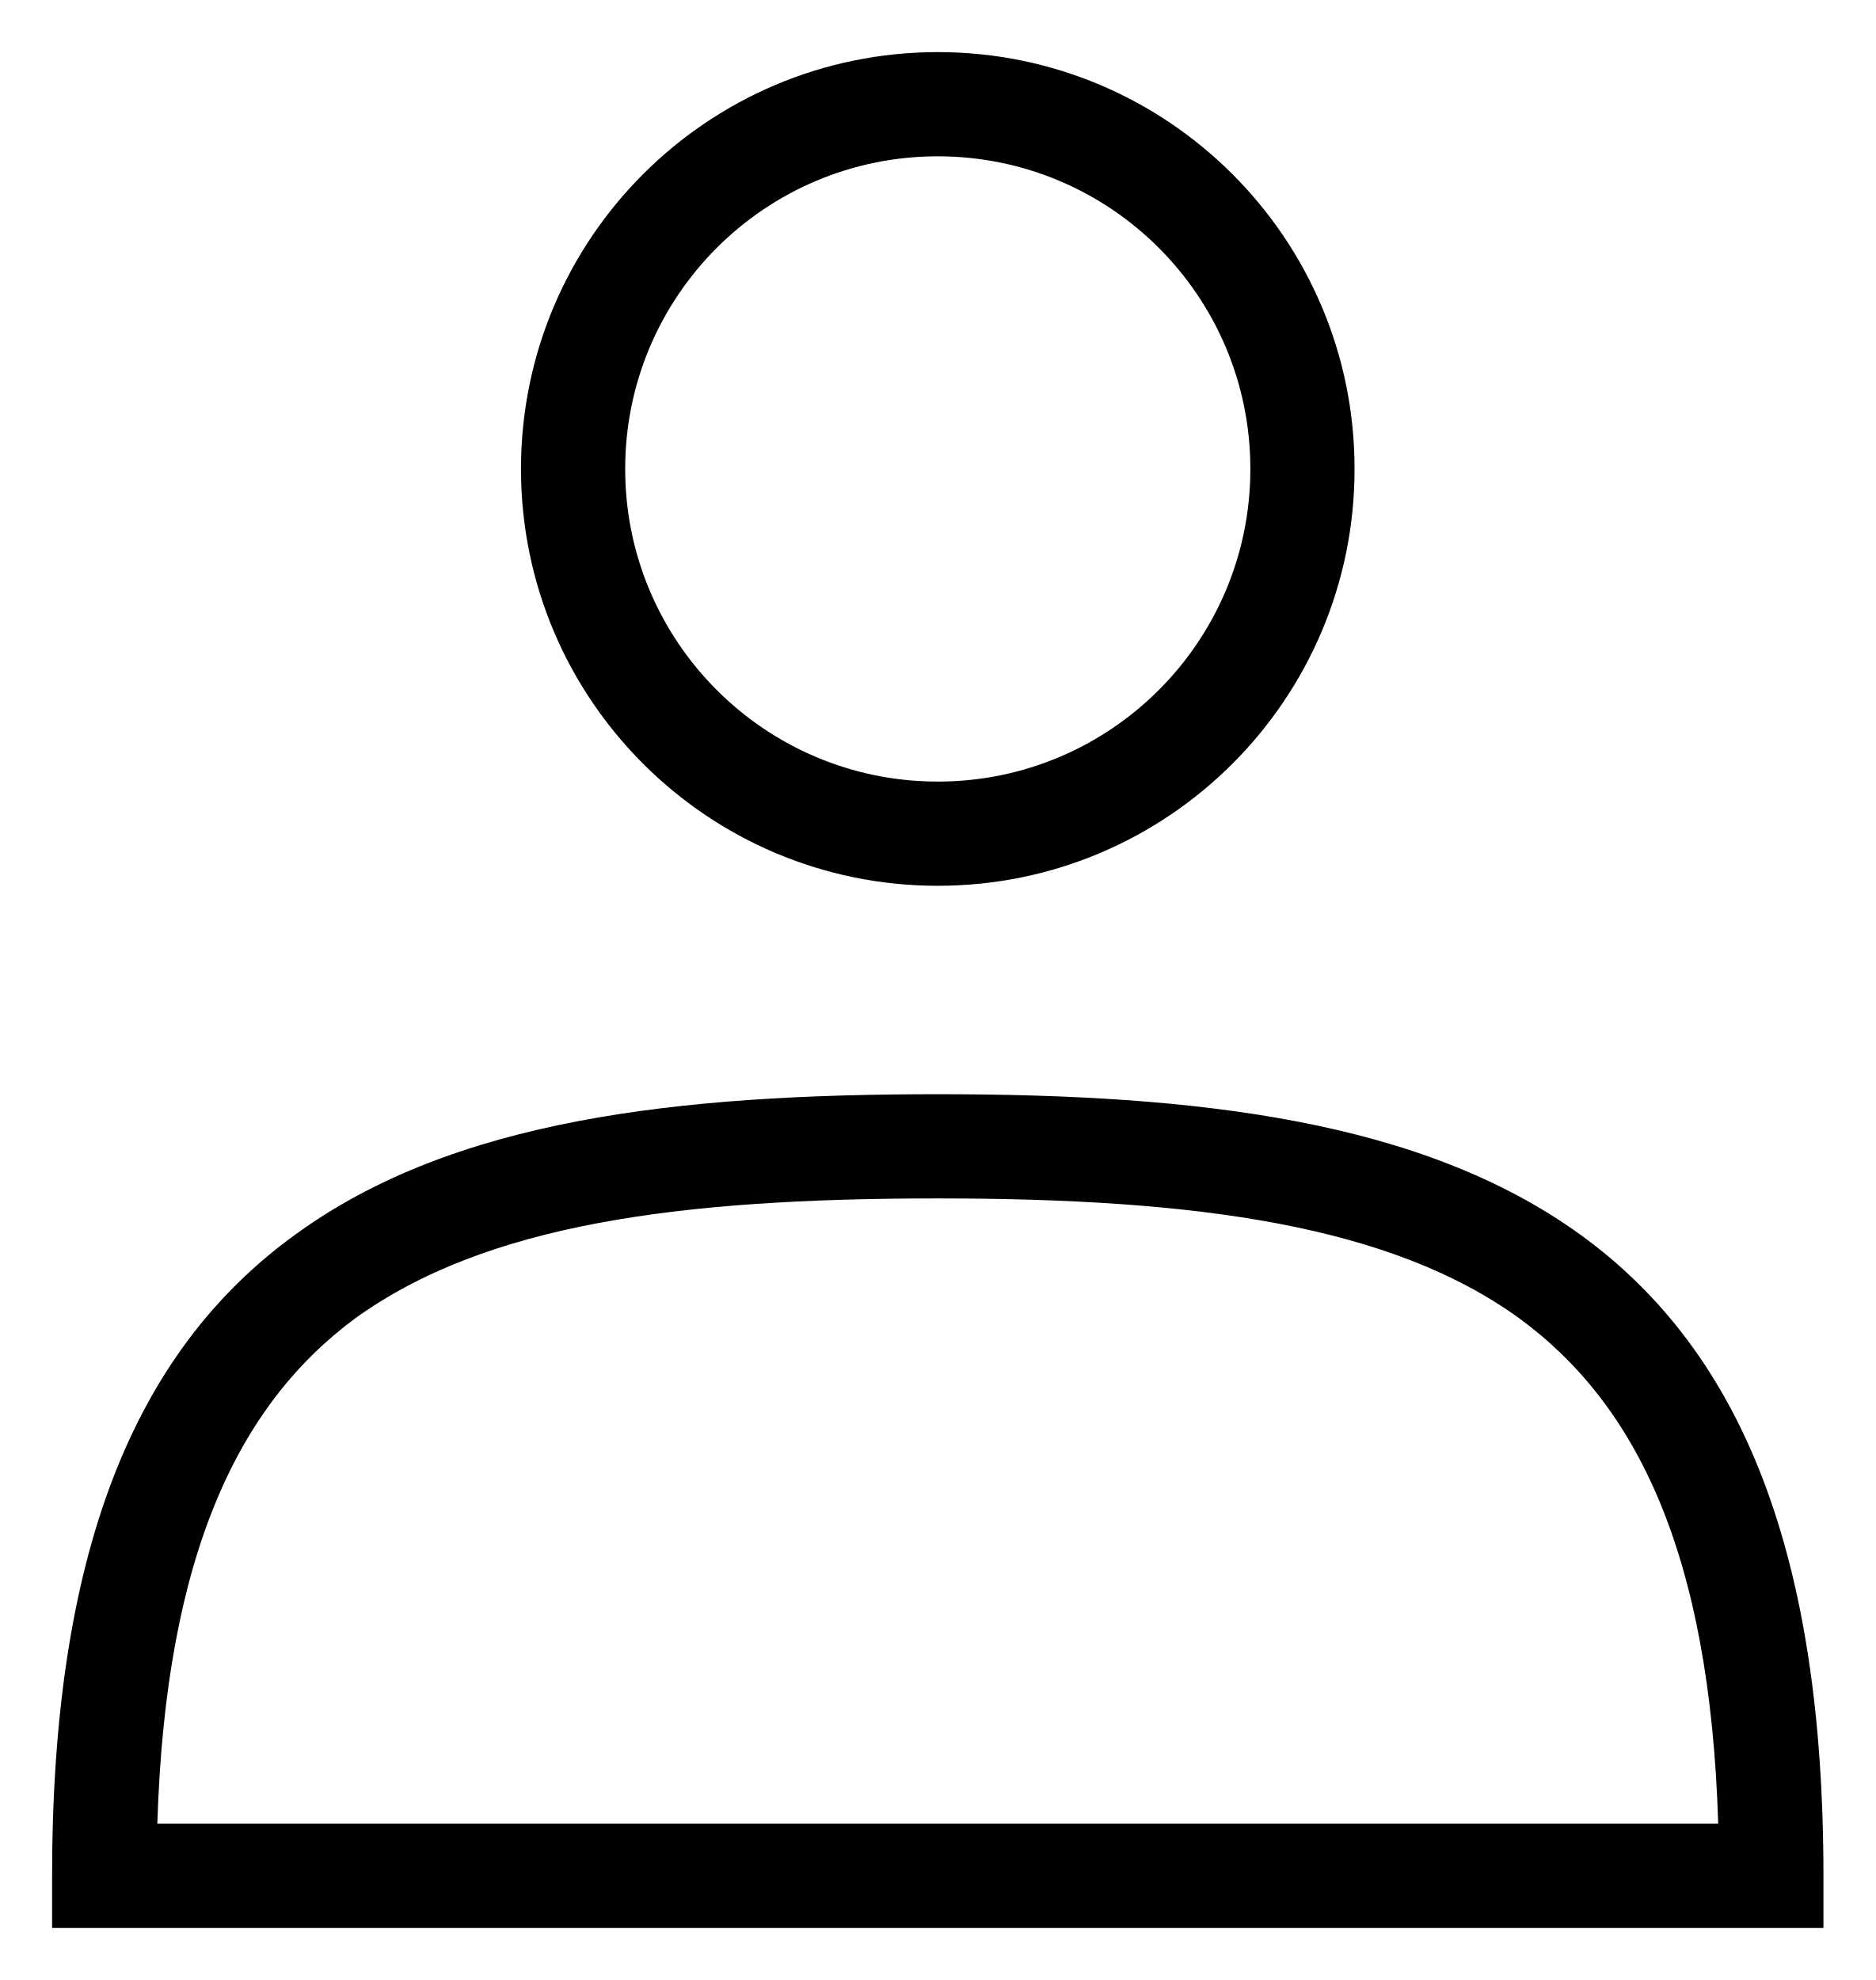
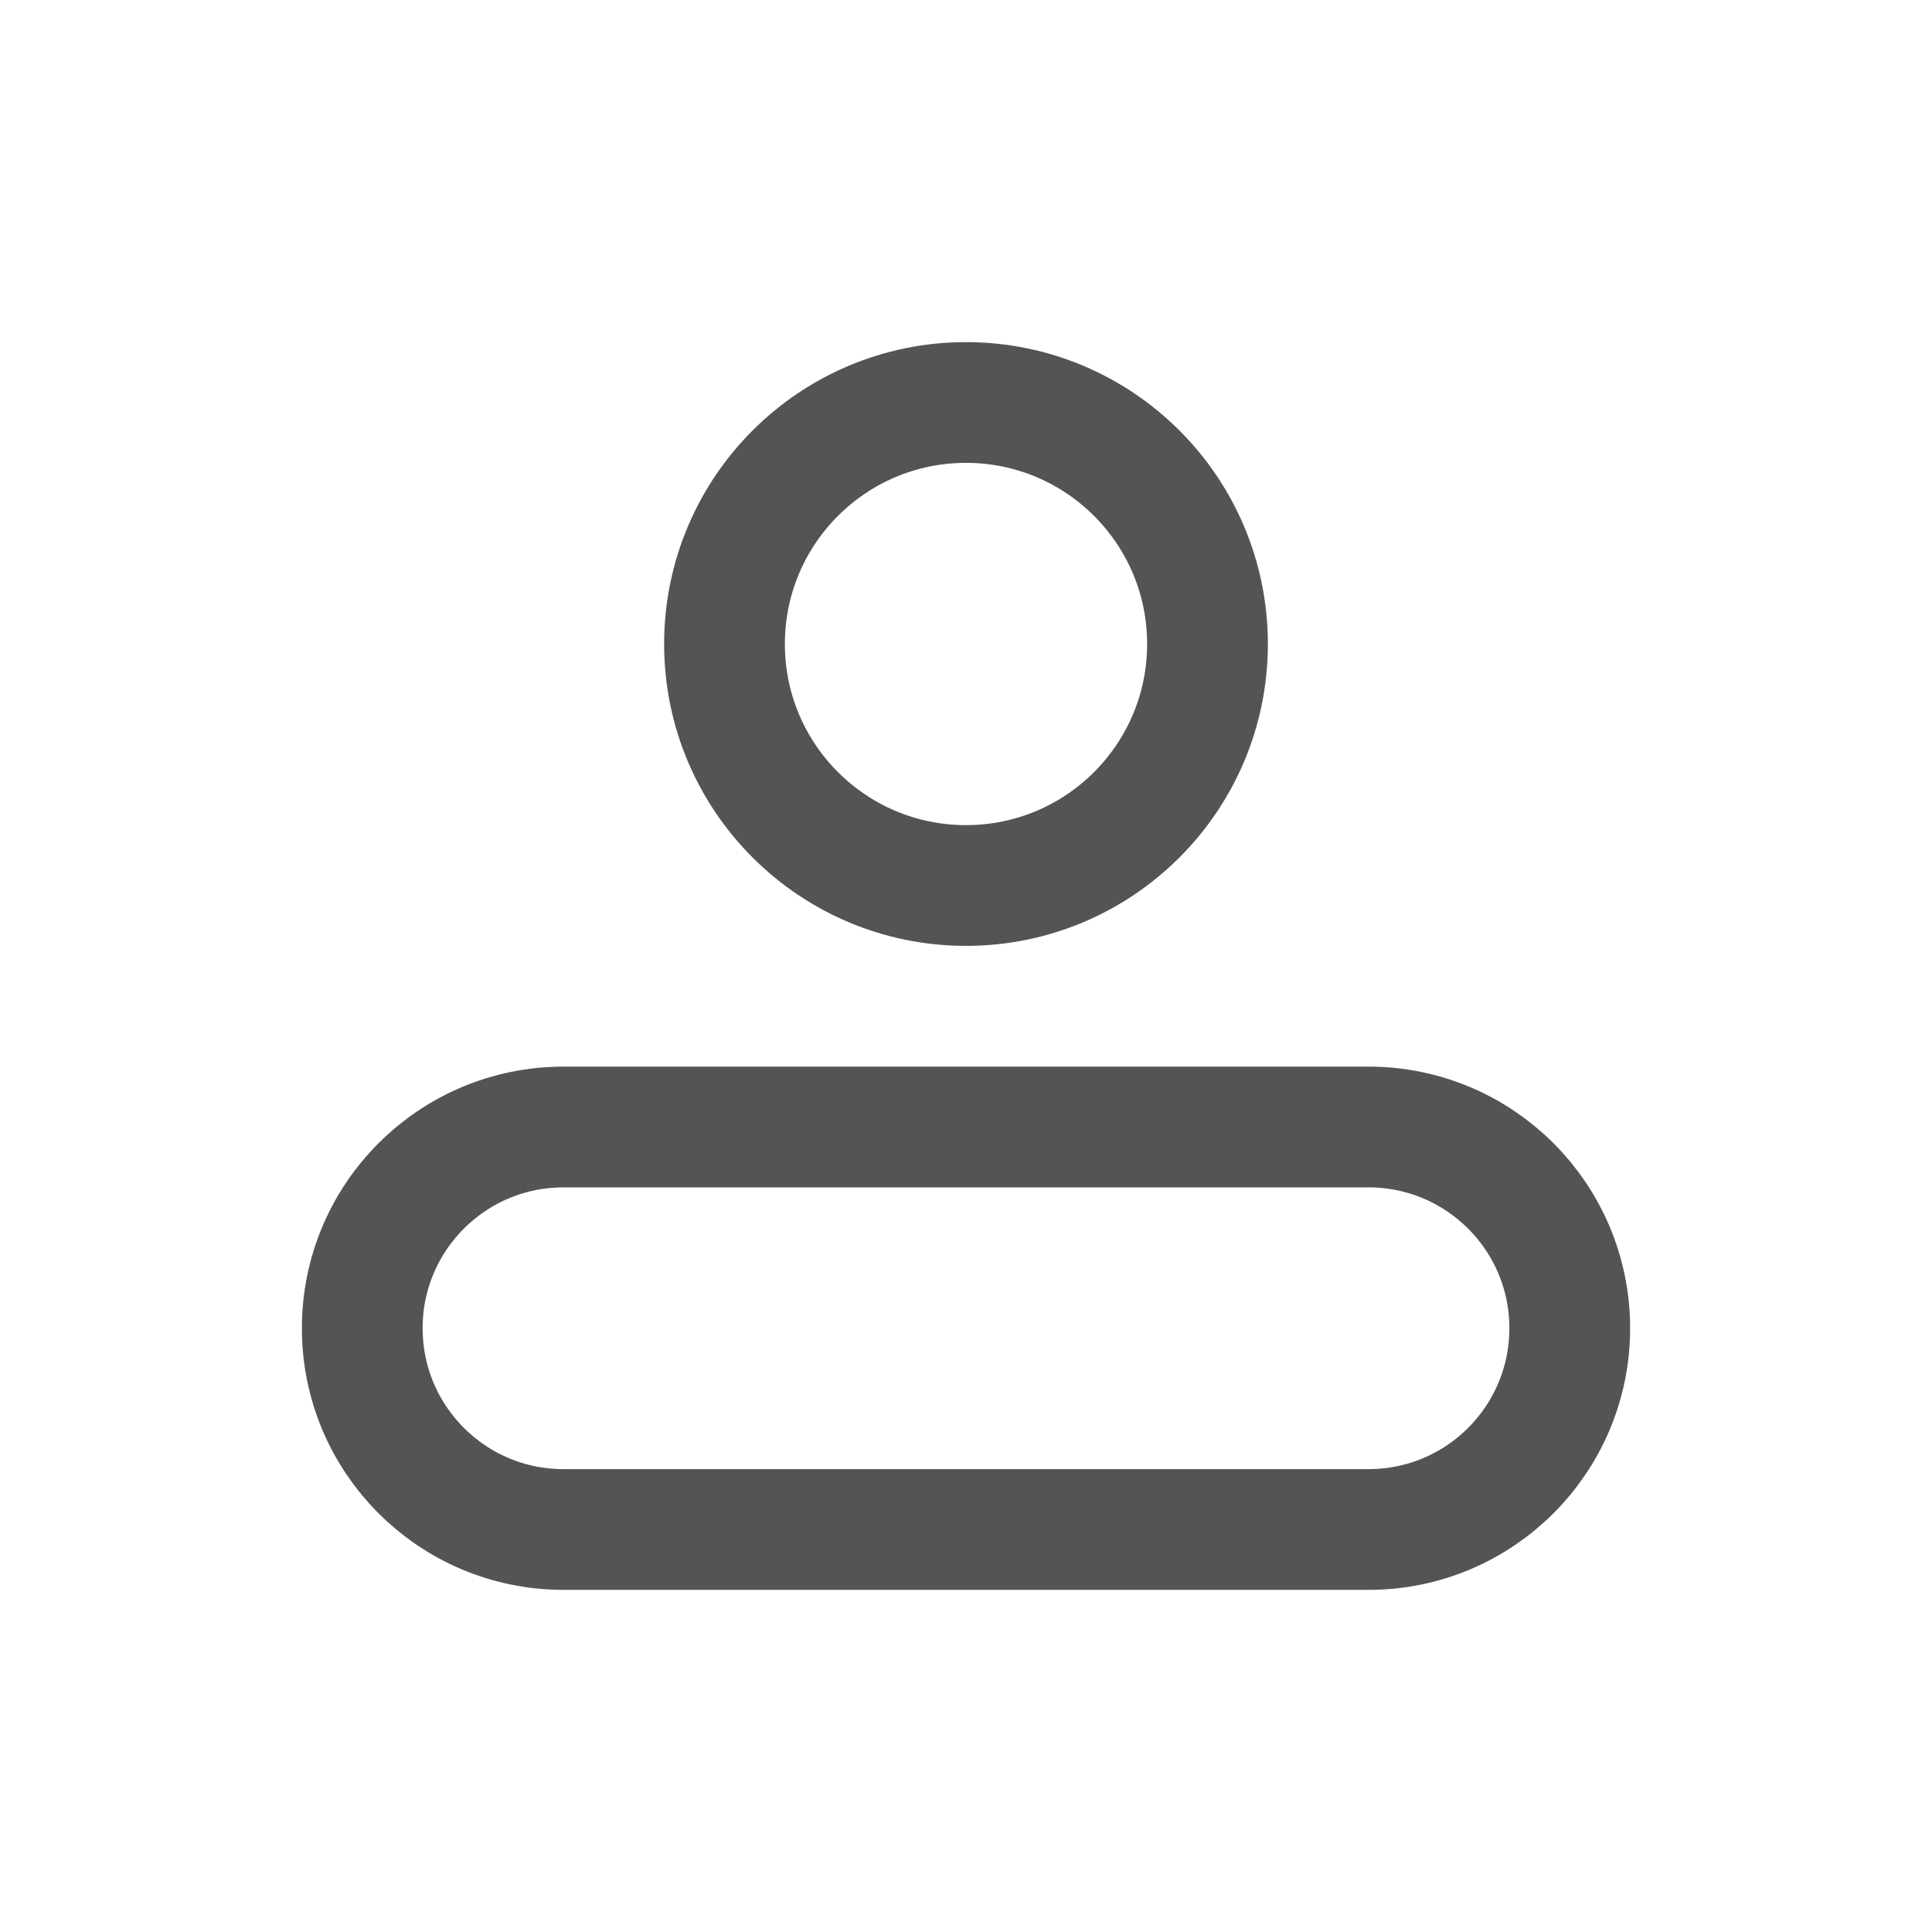
- <svg xmlns="http://www.w3.org/2000/svg" fill="none" class="icon icon-account" viewBox="0 0 18 19">
-   <path fill="currentColor" fill-rule="evenodd" d="M6 4.5a3 3 0 1 1 6 0 3 3 0 0 1-6 0m3-4a4 4 0 1 0 0 8 4 4 0 0 0 0-8m5.58 12.15c1.12.82 1.83 2.24 1.91 4.85H1.51c.08-2.6.79-4.03 1.9-4.85C4.66 11.75 6.5 11.5 9 11.5s4.35.26 5.58 1.15M9 10.5c-2.5 0-4.65.24-6.17 1.35C1.27 12.98.5 14.93.5 18v.5h17V18c0-3.07-.77-5.02-2.33-6.15-1.52-1.1-3.67-1.35-6.17-1.35" clip-rule="evenodd" />
+ <svg xmlns="http://www.w3.org/2000/svg" width="24" height="24" viewBox="0 0 24 24" fill="none" class="icon icon-account">
+   <path d="M12 11C13.657 11 15 9.657 15 8C15 6.343 13.657 5 12 5C10.343 5 9 6.343 9 8C9 9.657 10.343 11 12 11Z" stroke="#545454" stroke-width="1.5" stroke-linecap="round" stroke-linejoin="round" />
+   <path d="M17 14H7C5.619 14 4.5 15.119 4.5 16.5C4.5 17.881 5.619 19 7 19H17C18.381 19 19.5 17.881 19.5 16.5C19.5 15.119 18.381 14 17 14Z" stroke="#545454" stroke-width="1.5" stroke-linecap="round" stroke-linejoin="round" />
</svg>
